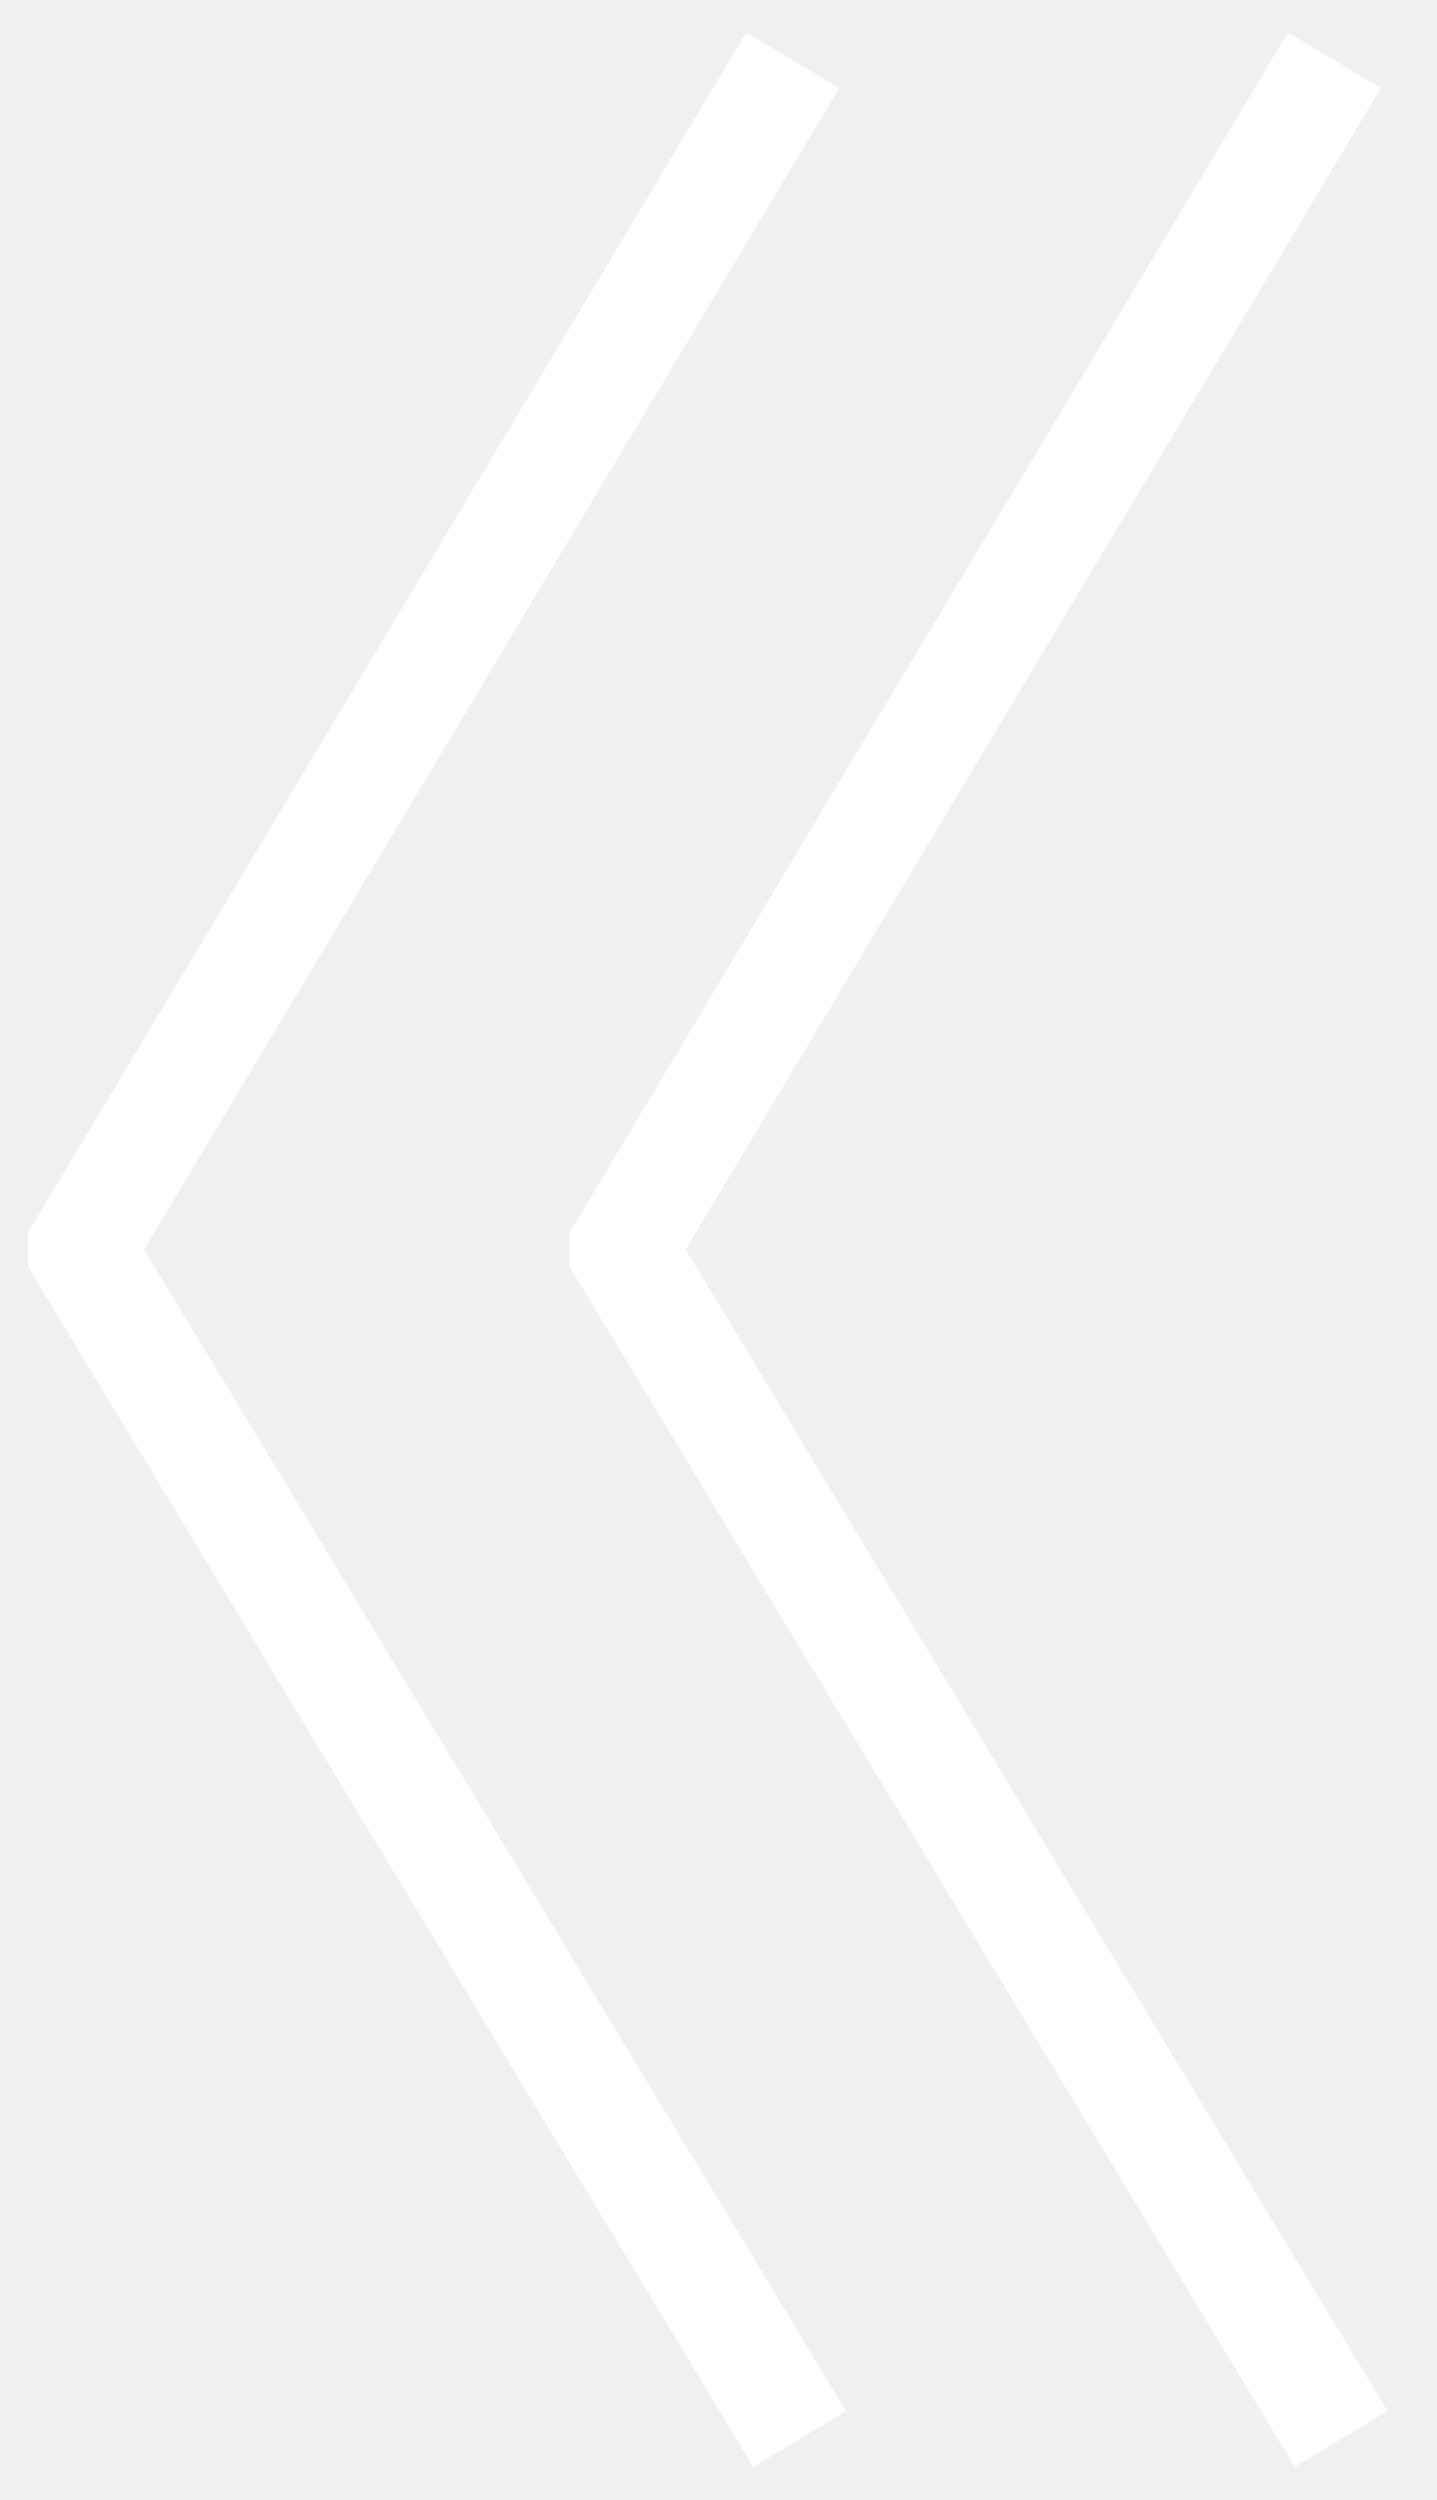
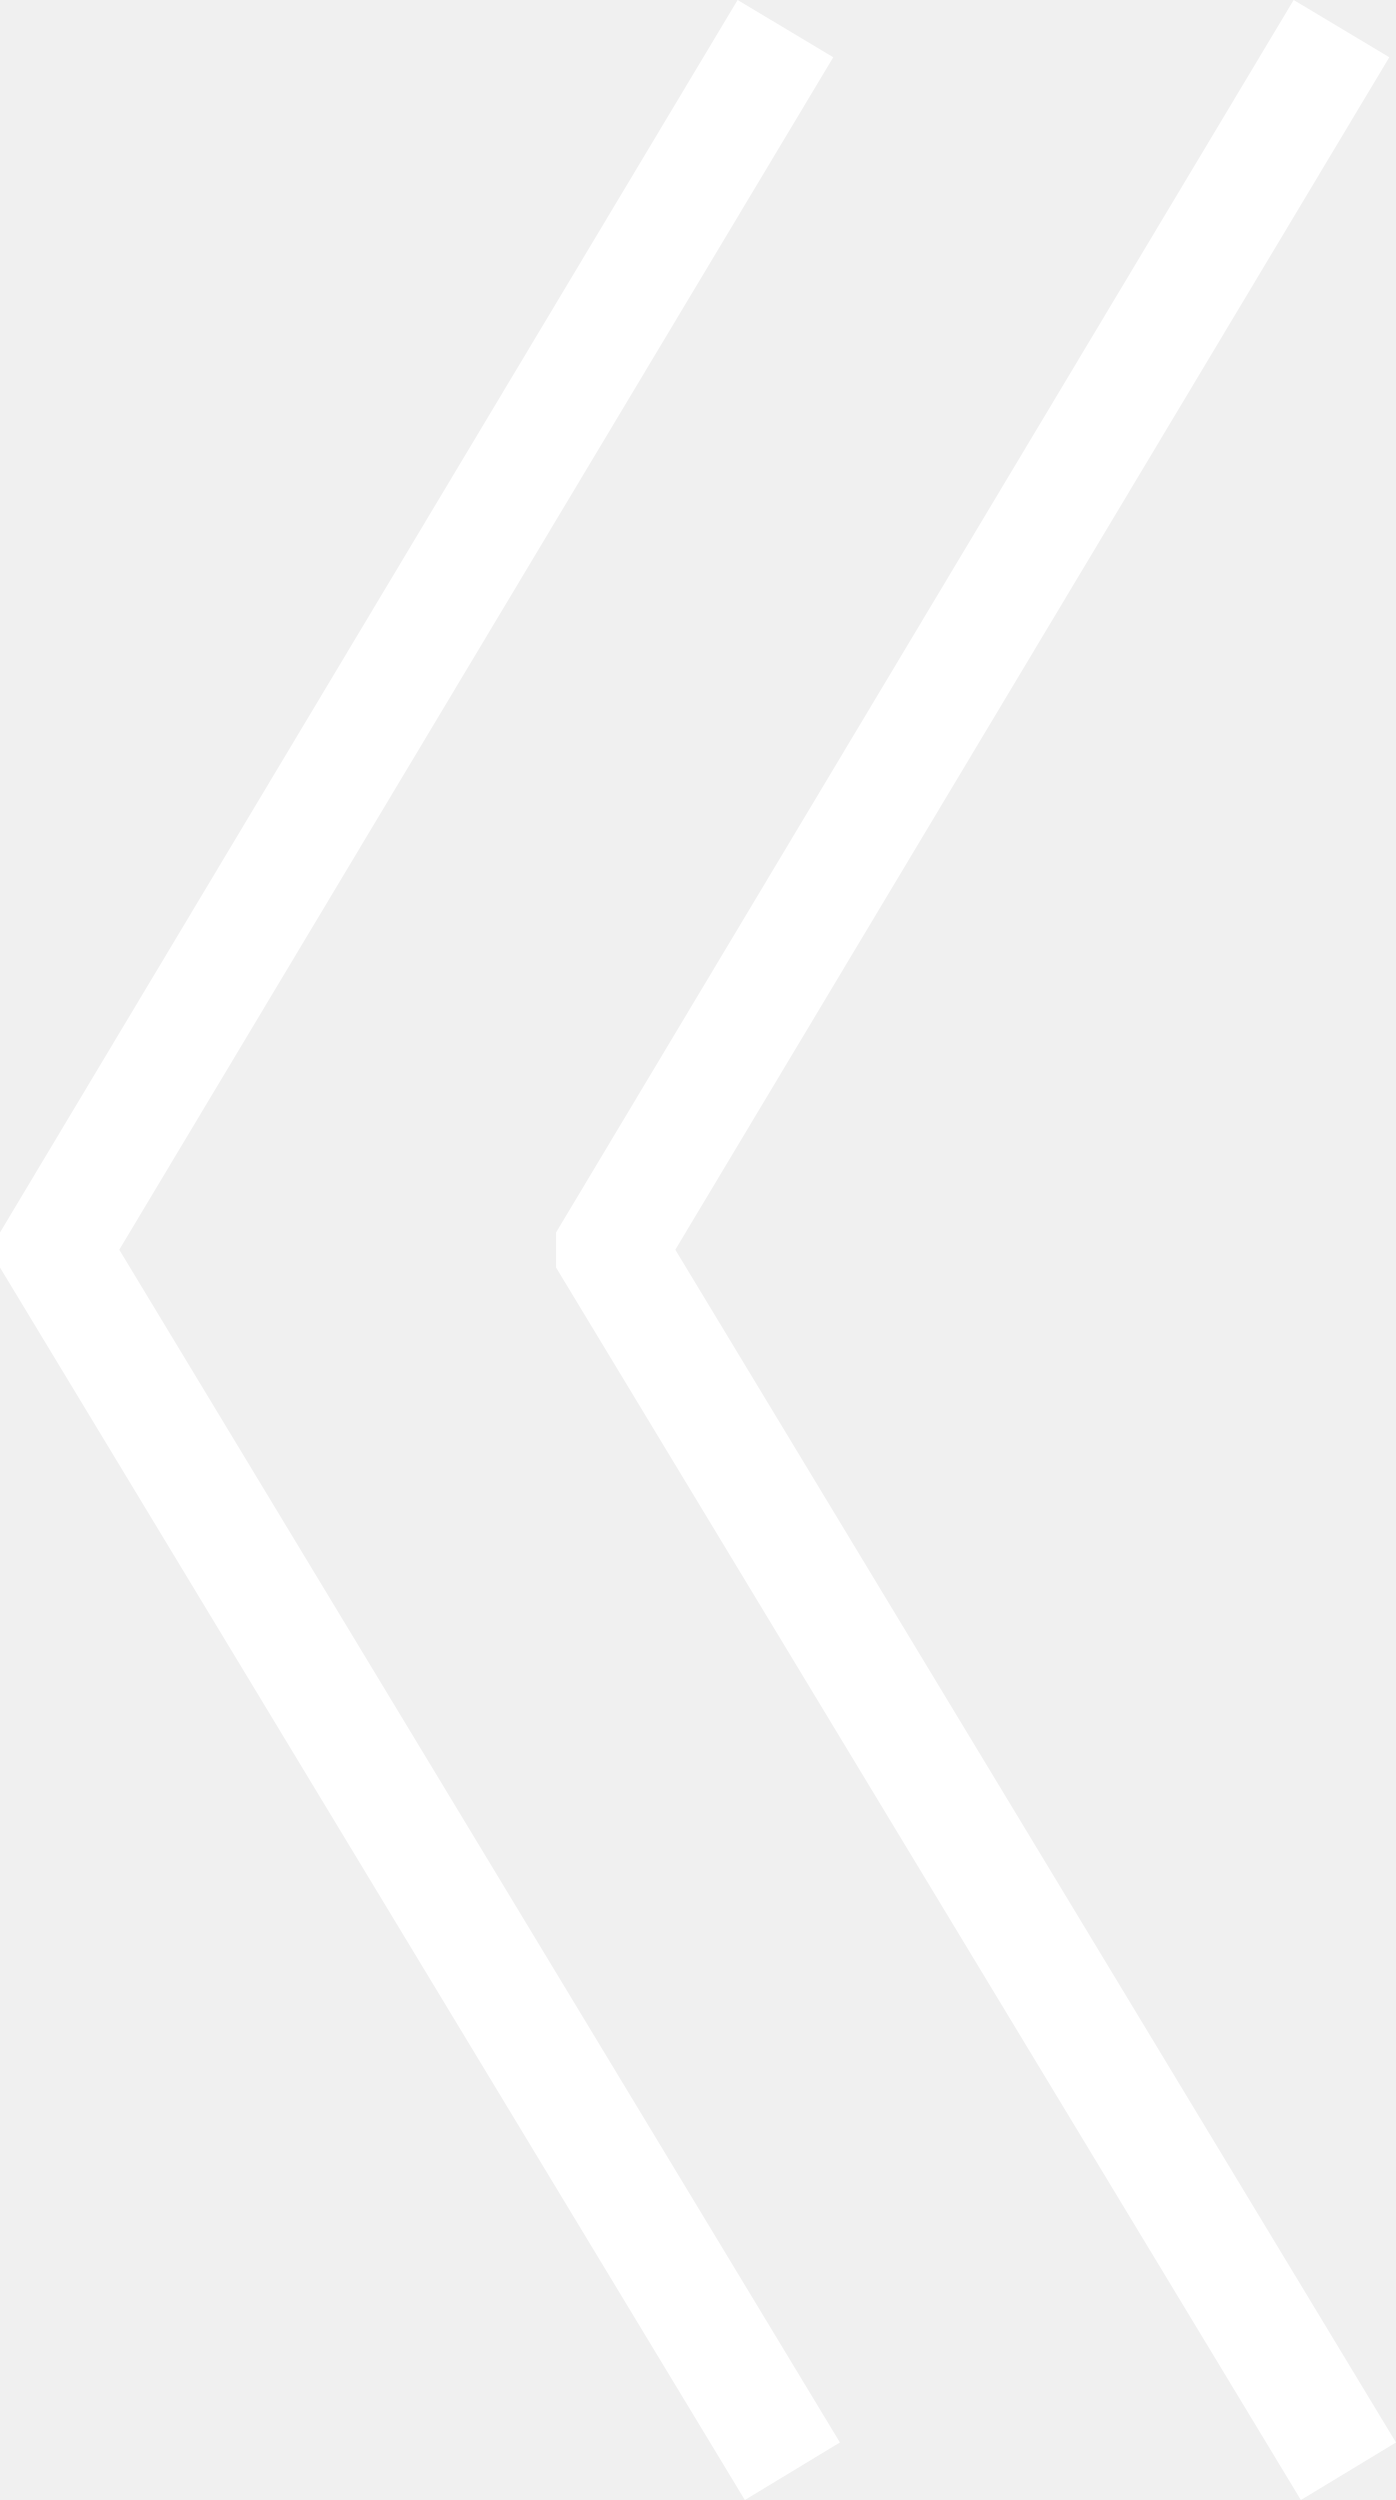
- <svg xmlns="http://www.w3.org/2000/svg" version="1.1" id="Layer_1" x="0px" y="0px" width="53.05px" height="92.34px" viewBox="0 0 53.05 92.34" enable-background="new 0 0 53.05 92.34" xml:space="preserve">
-   <g>
-     <polygon fill="#FFFFFF" points="27.825,91.118 1.035,46.785 1.035,45.532 27.57,1.2 31.001,3.255 5.326,46.152 31.248,89.05  " />
-   </g>
-   <g>
-     <polygon fill="#FFFFFF" points="47.825,91.118 21.035,46.785 21.035,45.532 47.57,1.2 51.001,3.255 25.326,46.152 51.248,89.05     " />
-   </g>
+ <svg xmlns="http://www.w3.org/2000/svg" id="Design" width="50.21" height="89.92" viewBox="0 0 50.21 89.92">
+   <defs>
+     <style>.cls-1{fill:#fff;}</style>
+   </defs>
+   <polygon class="cls-1" points="26.79 89.92 0 45.59 0 44.33 26.53 0 29.97 2.06 4.29 44.95 30.21 87.85 26.79 89.92" />
+   <polygon class="cls-1" points="46.79 89.92 20 45.59 20 44.33 46.53 0 49.97 2.06 24.29 44.95 50.21 87.85 46.79 89.92" />
</svg>
